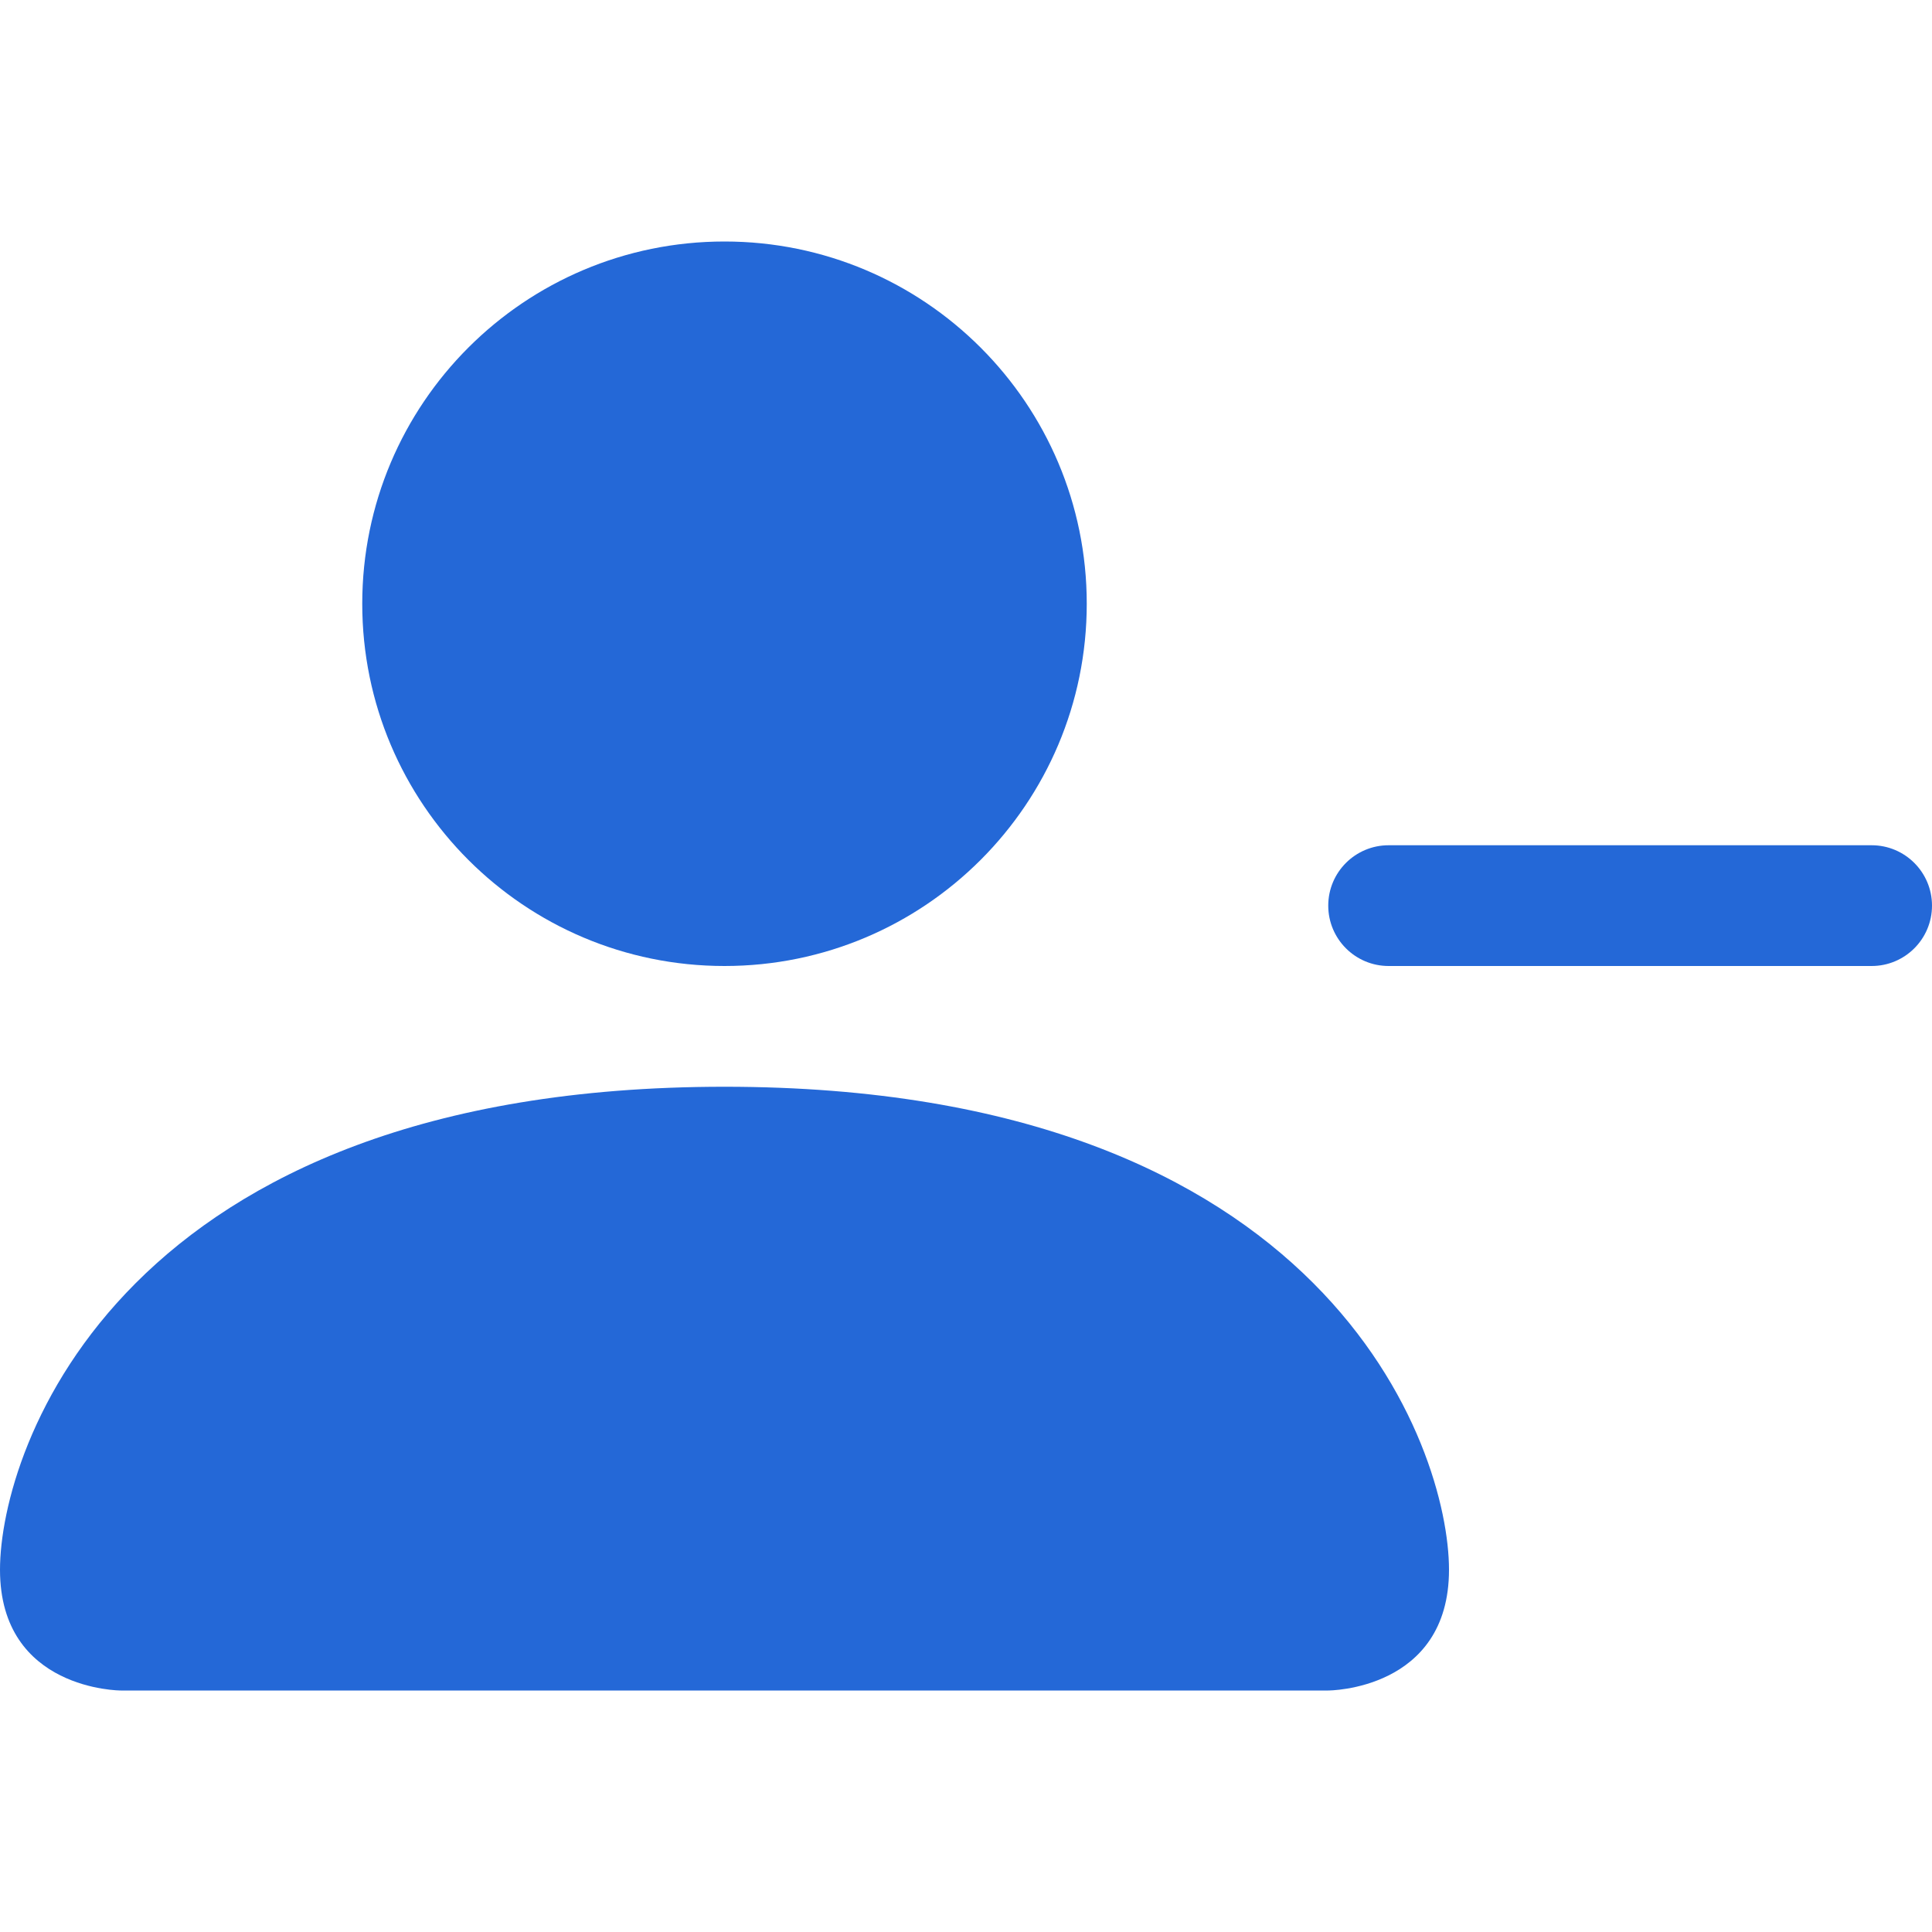
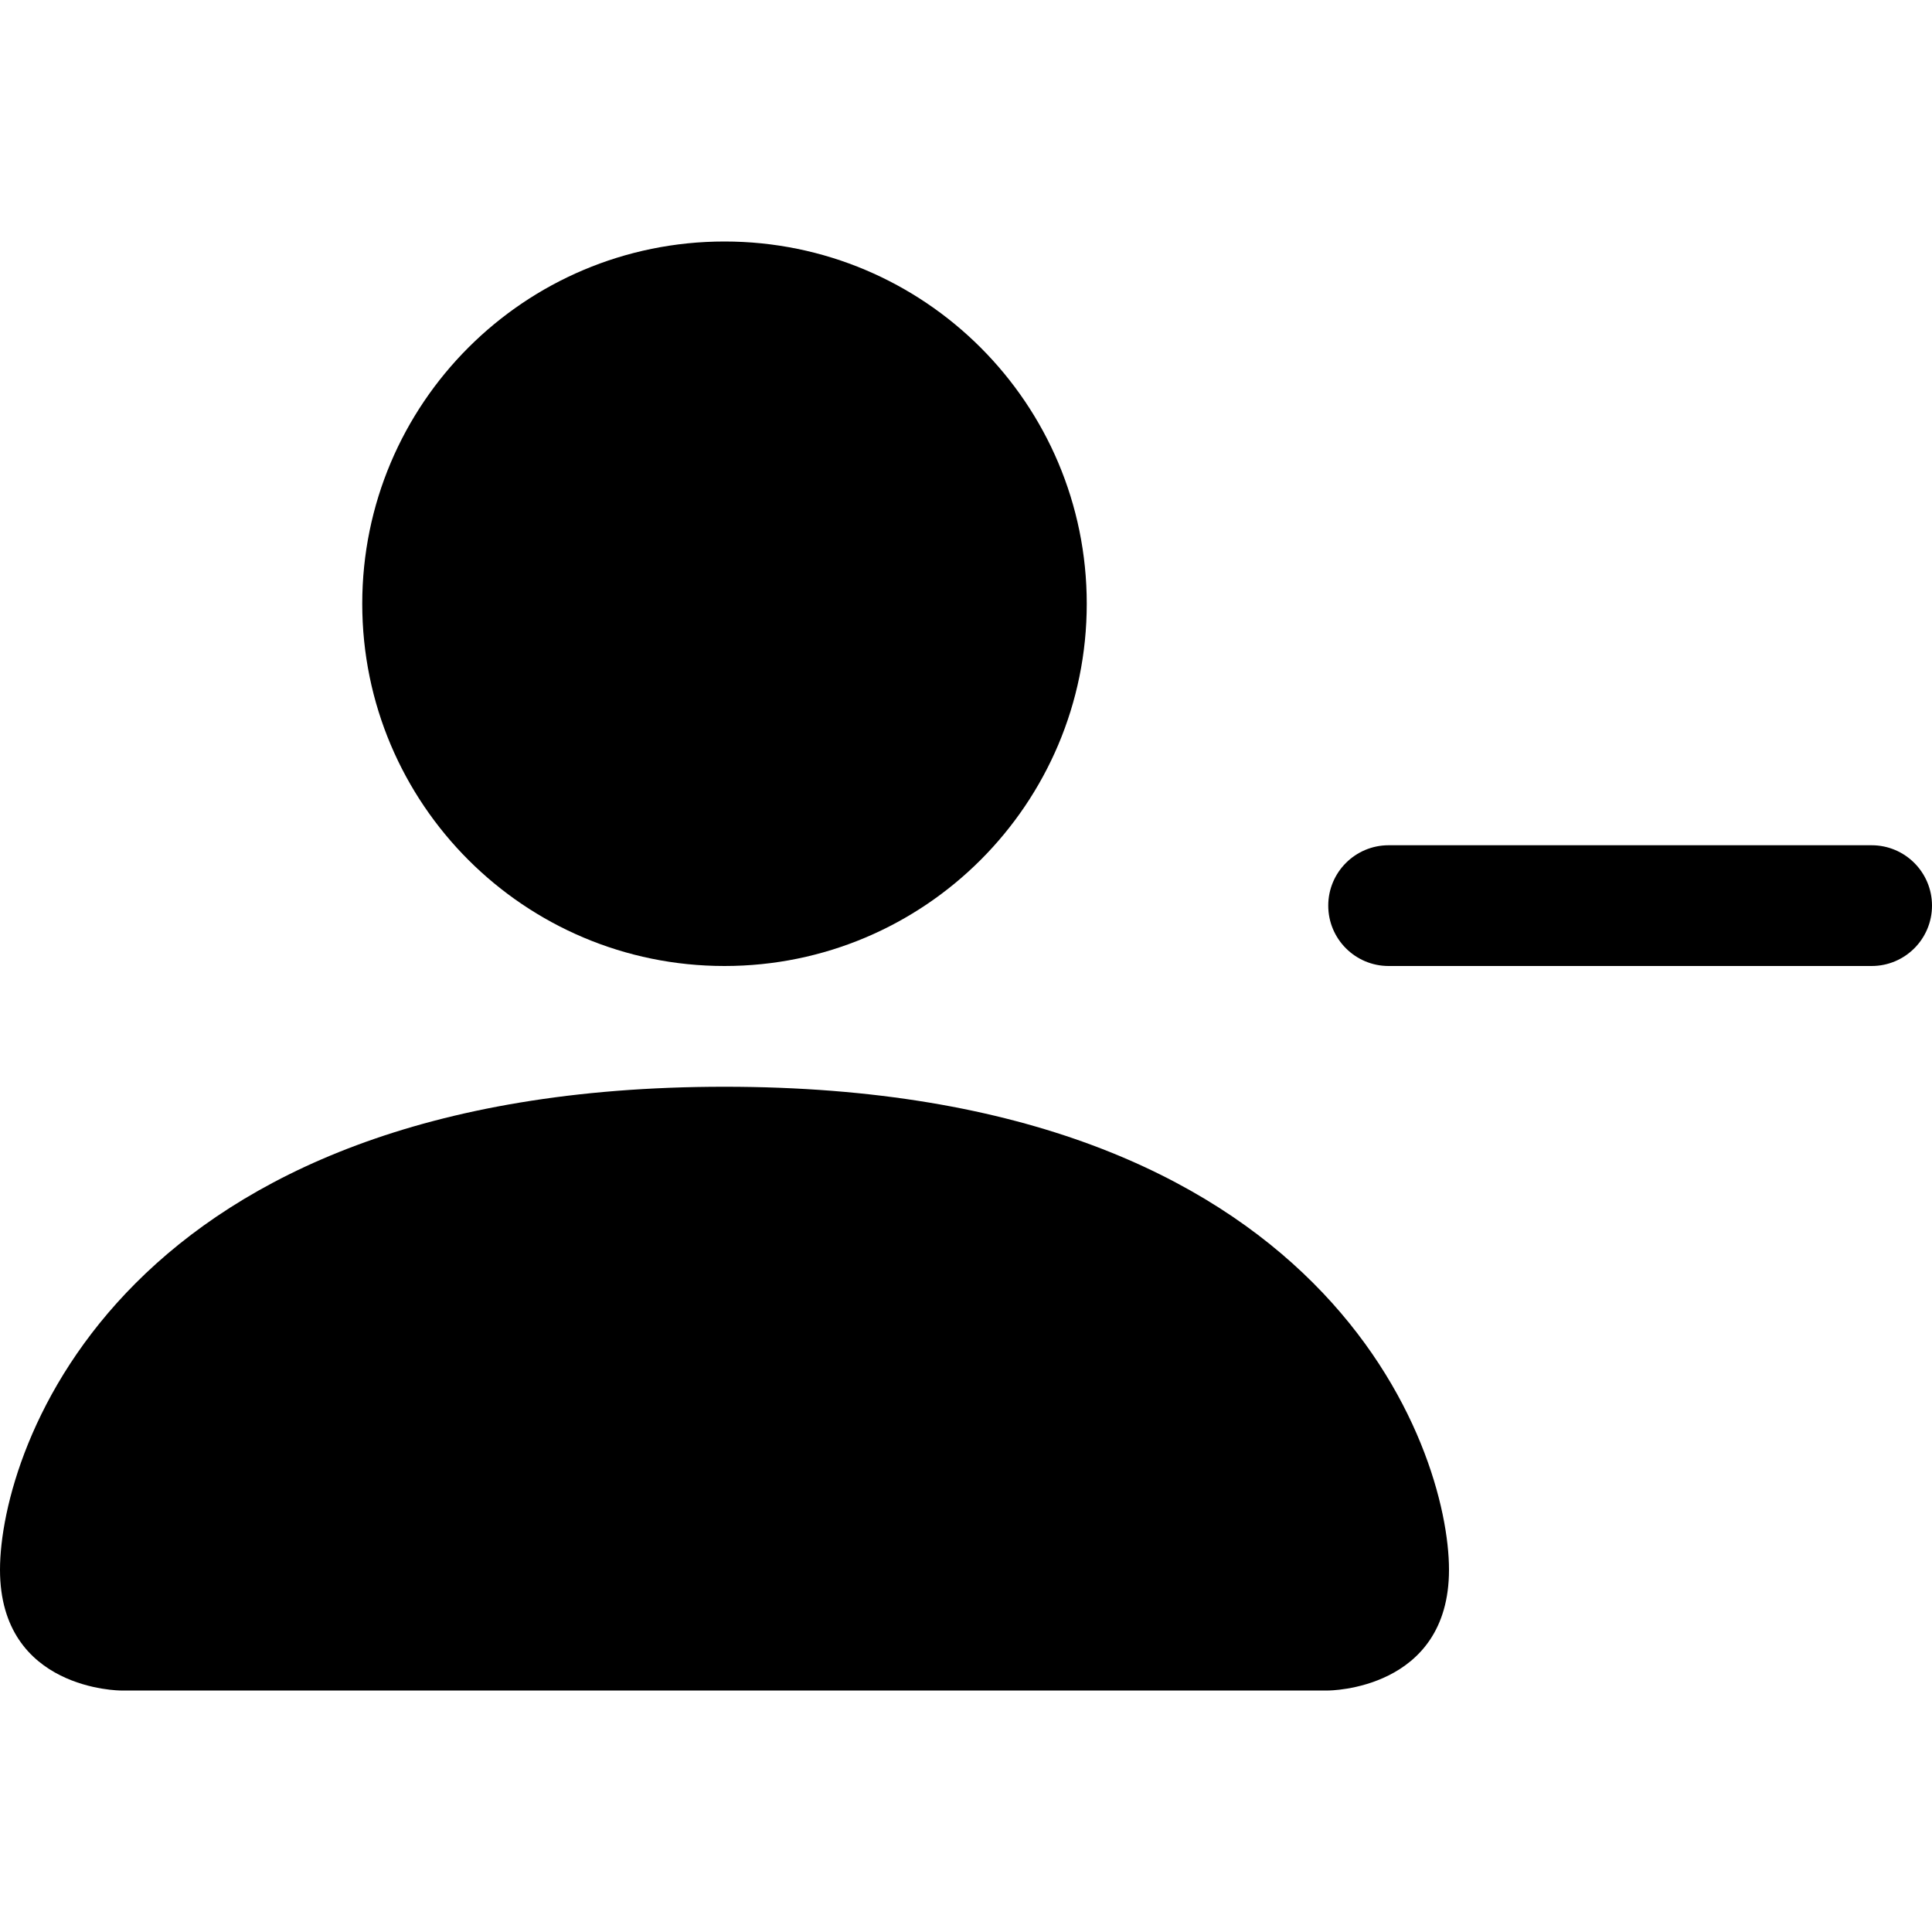
- <svg xmlns="http://www.w3.org/2000/svg" width="20" height="20" fill="#2468d7" class="bi bi-person-dash-fill" viewBox="0 0 16 16">
+ <svg xmlns="http://www.w3.org/2000/svg" width="20" height="20" fill="currentColor" class="bi bi-person-dash-fill" viewBox="0 0 16 16">
  <path fill-rule="evenodd" d="M11 7.5a.5.5 0 0 1 .5-.5h4a.5.5 0 0 1 0 1h-4a.5.5 0 0 1-.5-.5z" />
  <path d="M1 14s-1 0-1-1 1-4 6-4 6 3 6 4-1 1-1 1H1zm5-6a3 3 0 1 0 0-6 3 3 0 0 0 0 6z" />
</svg>
